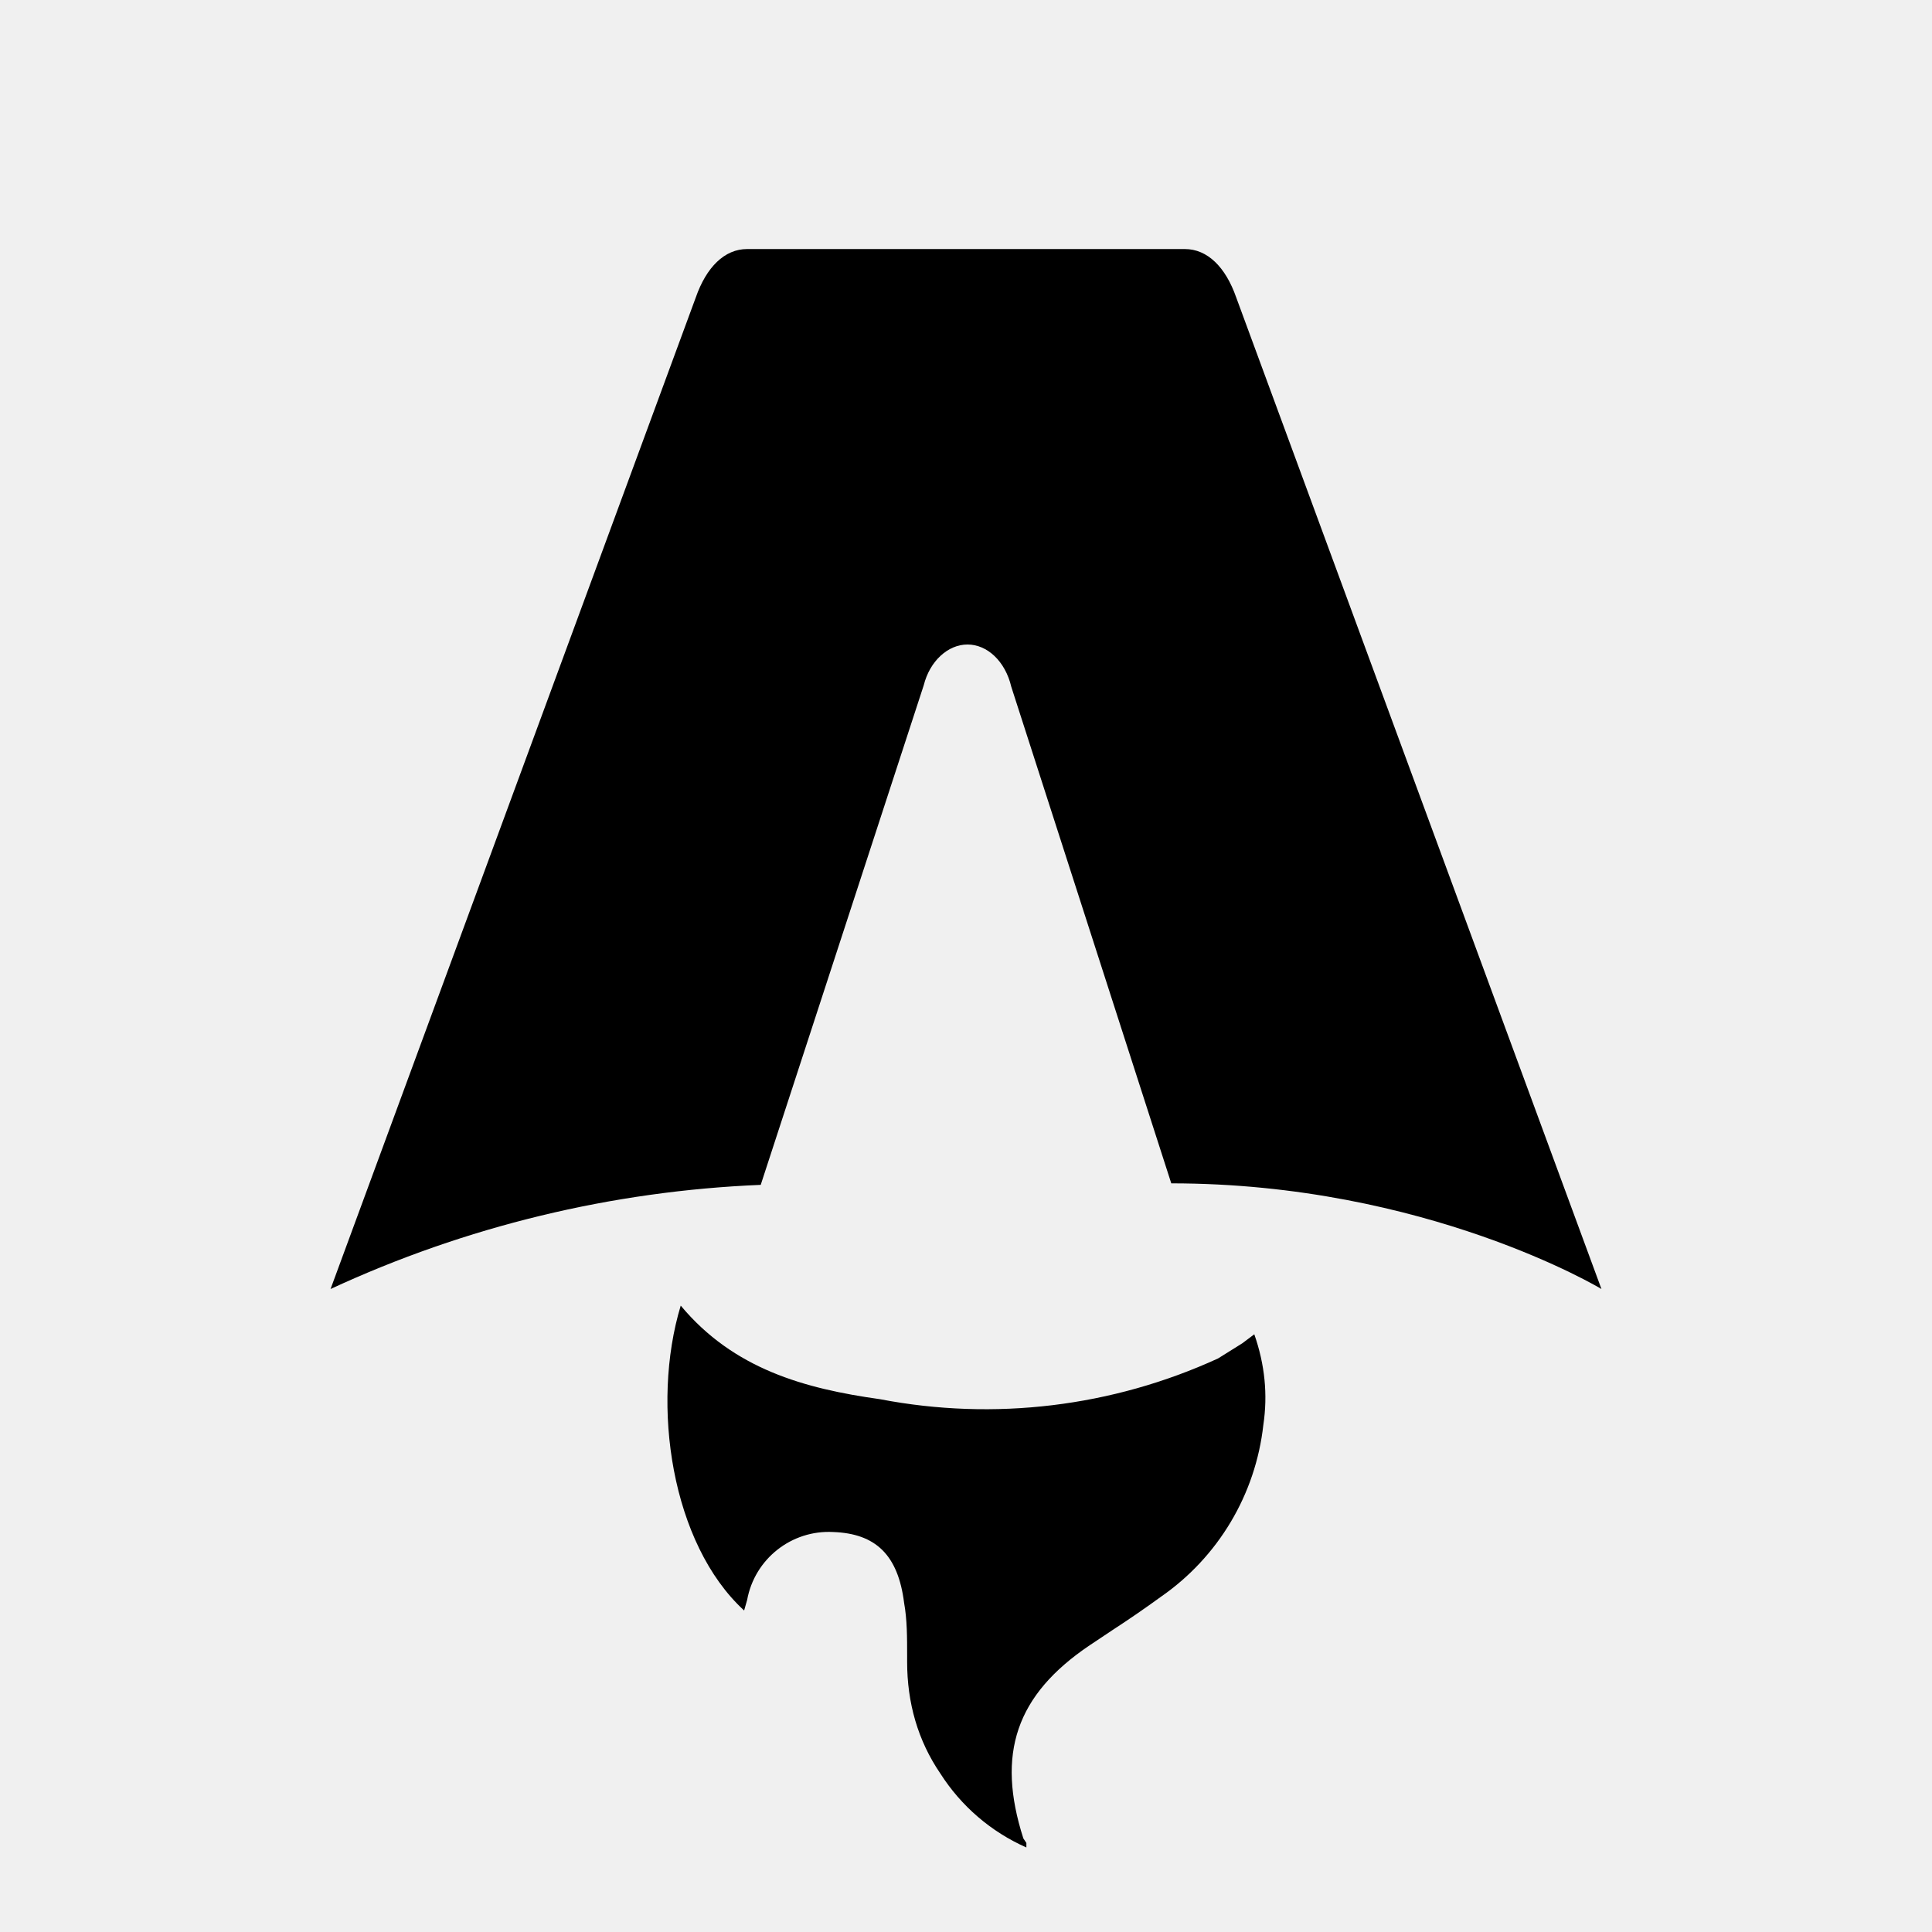
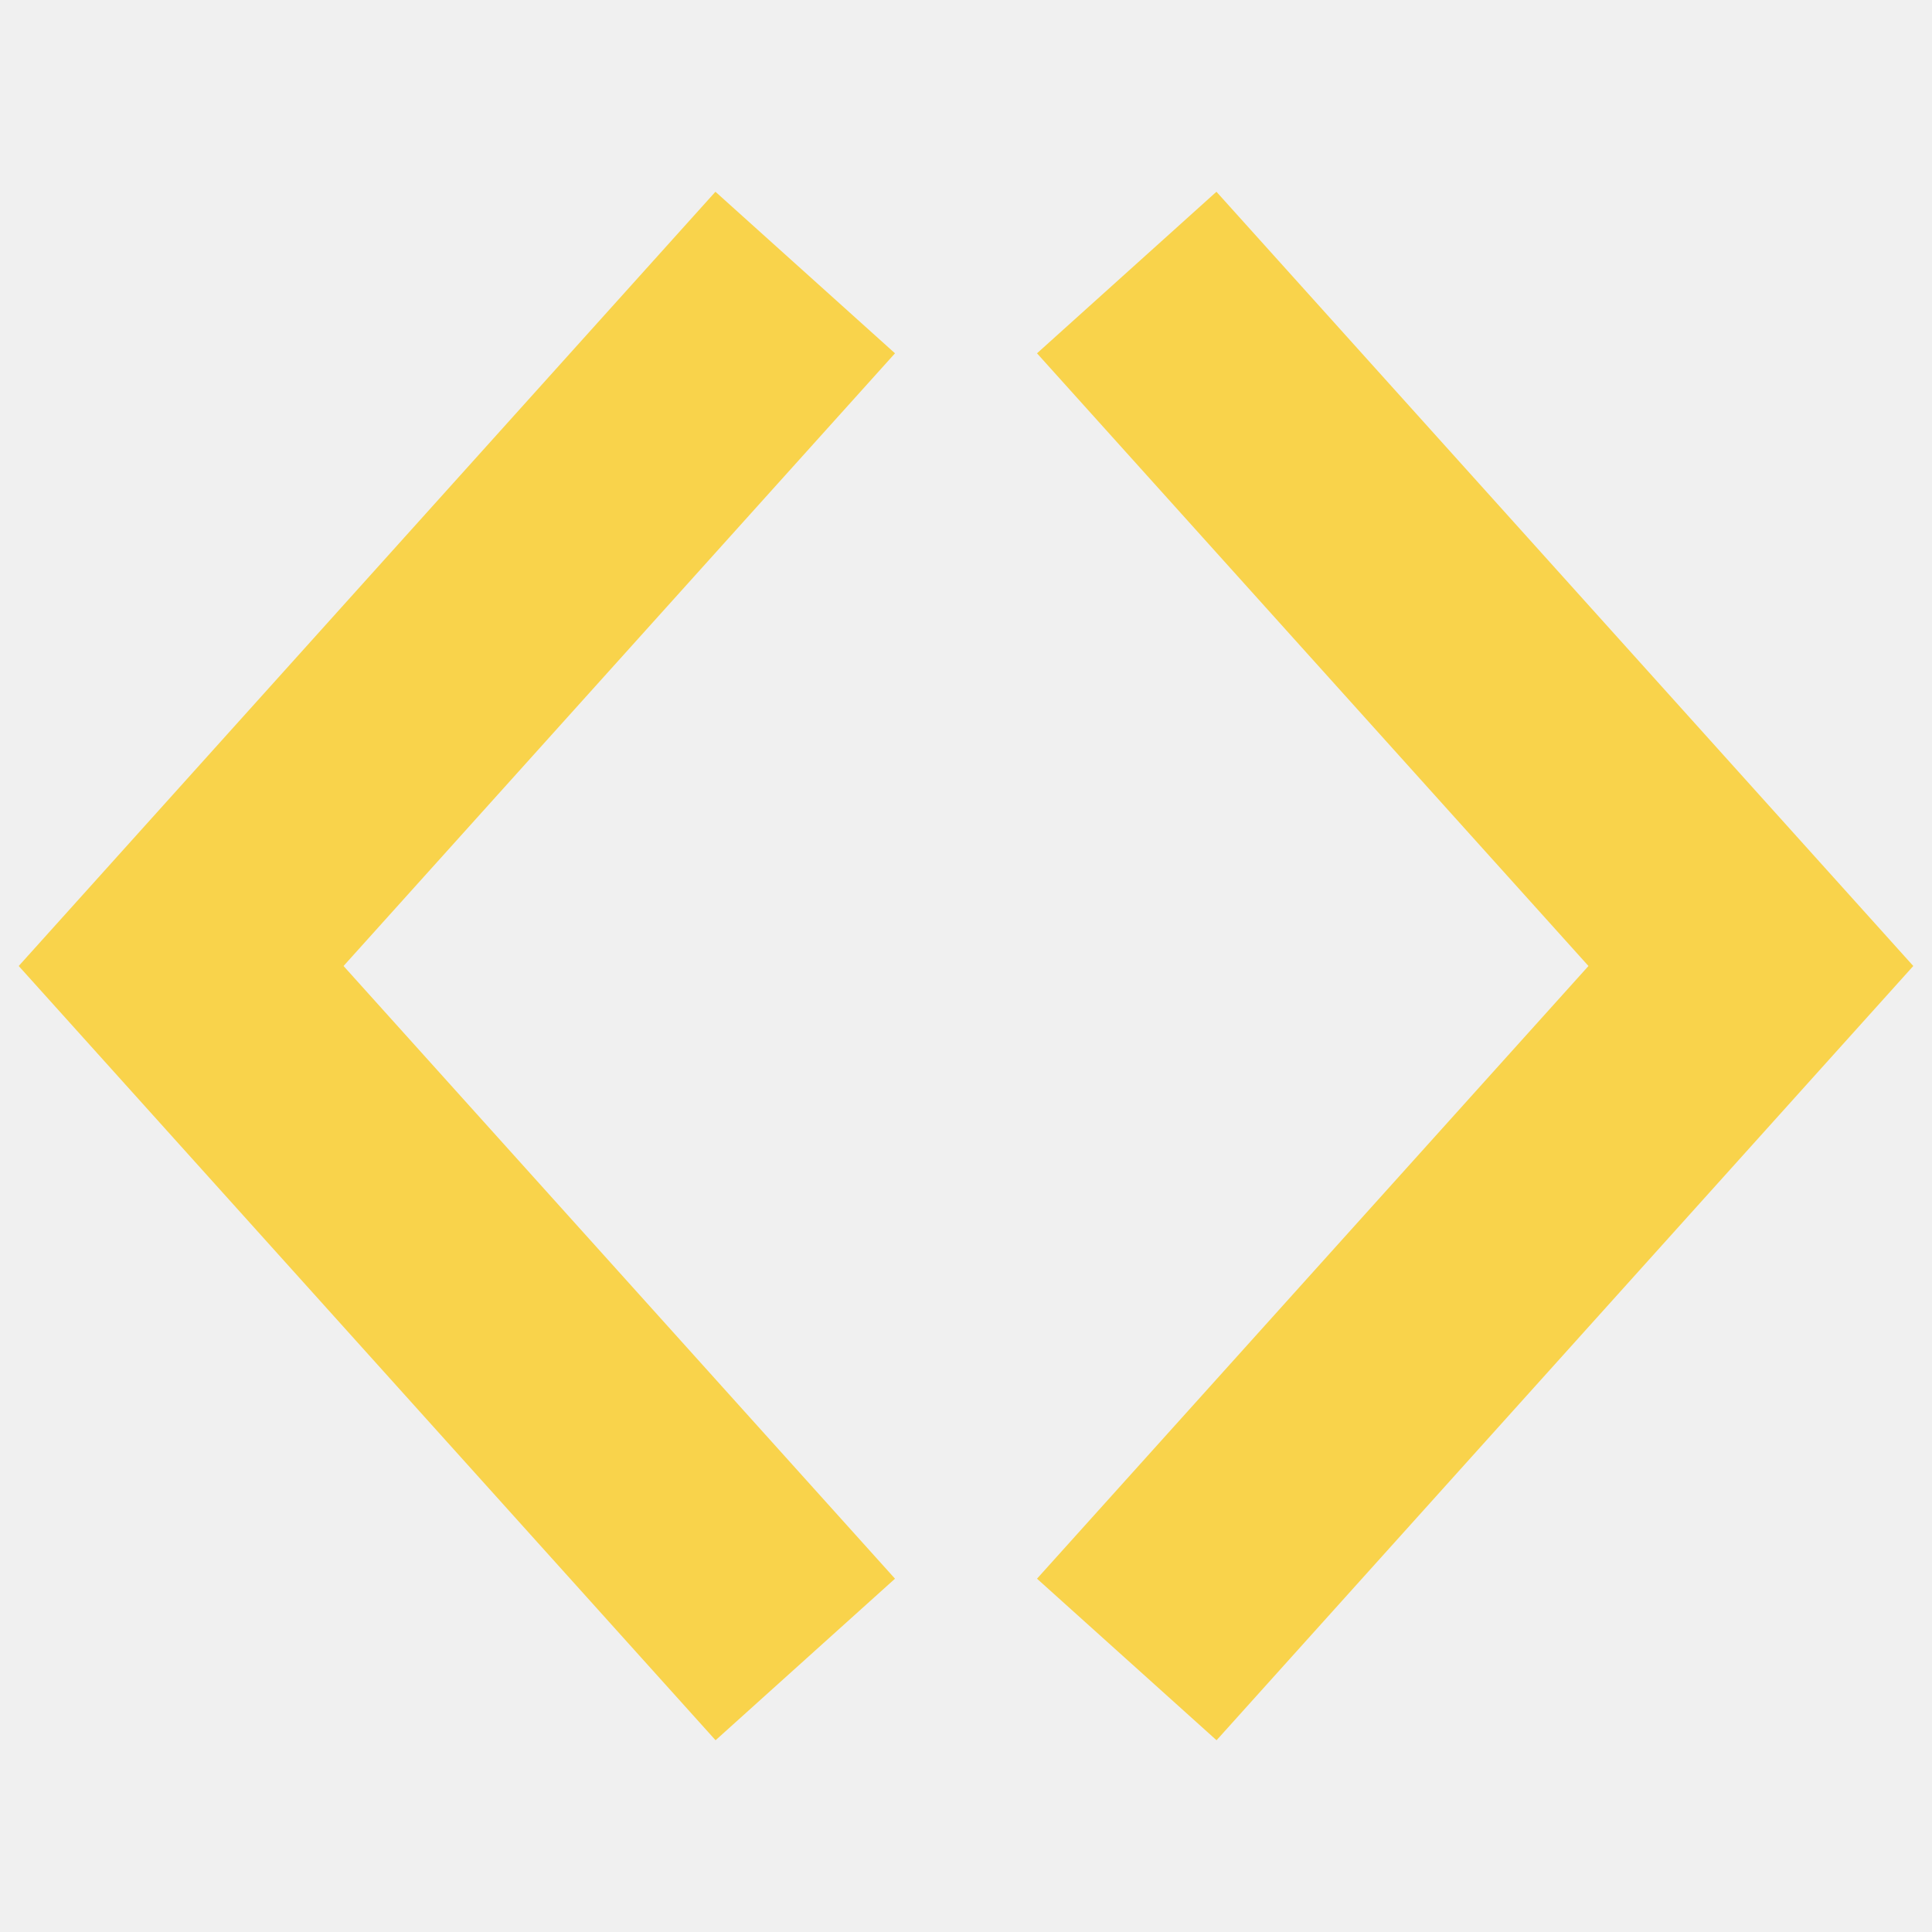
- <svg xmlns="http://www.w3.org/2000/svg" fill="none" viewBox="0 0 128 128">
-   <path d="M50.4 78.5a75.1 75.1 0 0 0-28.5 6.9l24.2-65.7c.7-2 1.9-3.2 3.4-3.2h29c1.5 0 2.7 1.2 3.4 3.2l24.2 65.7s-11.6-7-28.5-7L67 45.5c-.4-1.7-1.6-2.8-2.9-2.8-1.3 0-2.5 1.1-2.9 2.7L50.4 78.5Zm-1.1 28.2Zm-4.2-20.2c-2 6.6-.6 15.8 4.2 20.2a17.5 17.5 0 0 1 .2-.7 5.5 5.5 0 0 1 5.7-4.5c2.8.1 4.3 1.5 4.7 4.7.2 1.1.2 2.3.2 3.5v.4c0 2.7.7 5.2 2.2 7.4a13 13 0 0 0 5.7 4.9v-.3l-.2-.3c-1.8-5.6-.5-9.5 4.4-12.8l1.5-1a73 73 0 0 0 3.2-2.2 16 16 0 0 0 6.8-11.4c.3-2 .1-4-.6-6l-.8.6-1.6 1a37 37 0 0 1-22.4 2.7c-5-.7-9.7-2-13.2-6.2Z" />
-   <style>
-         path { fill: #000; }
-         @media (prefers-color-scheme: dark) {
-             path { fill: #FFF; }
-         }
-     </style>
+ <svg xmlns="http://www.w3.org/2000/svg" width="128" height="128" viewBox="0 0 16 16">
+   <path fill="#f9d34b" d="M5.926 14.412L.155 8l5.77-6.412l1.487 1.338L2.845 8l4.567 5.074zm4.148-12.824L15.845 8l-5.77 6.412l-1.487-1.338L13.155 8L8.588 2.926z" />
</svg>
